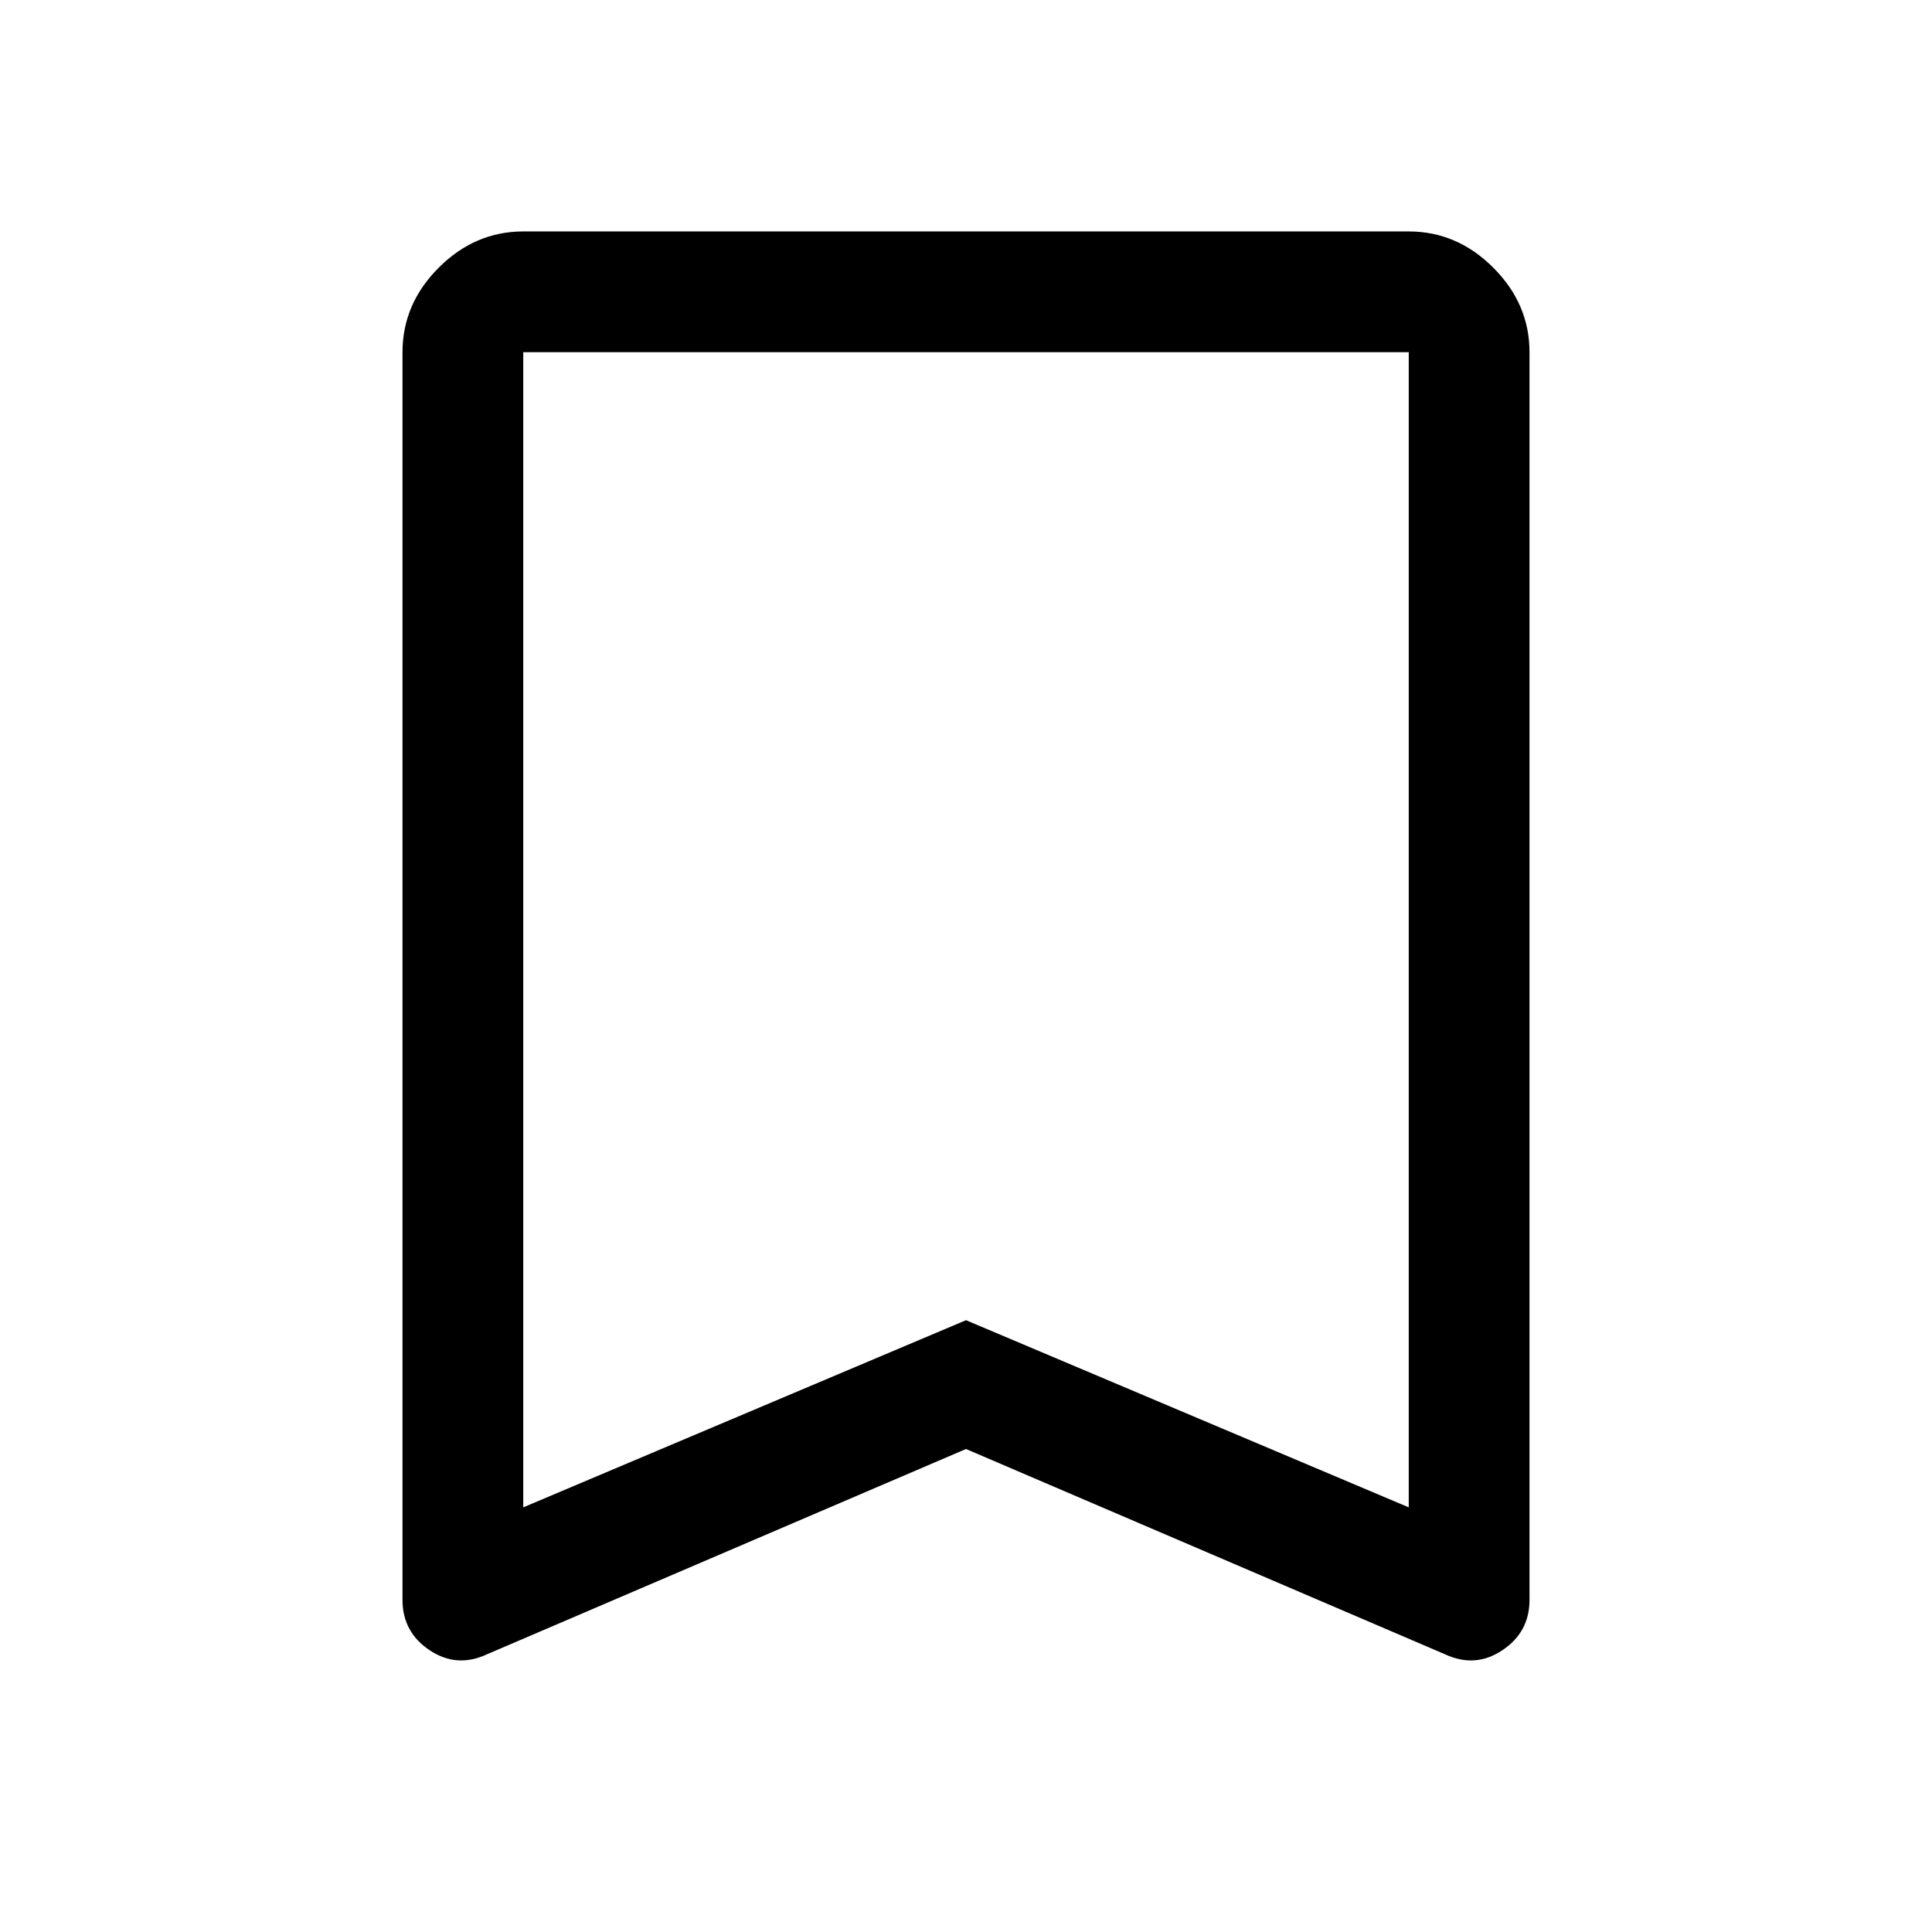
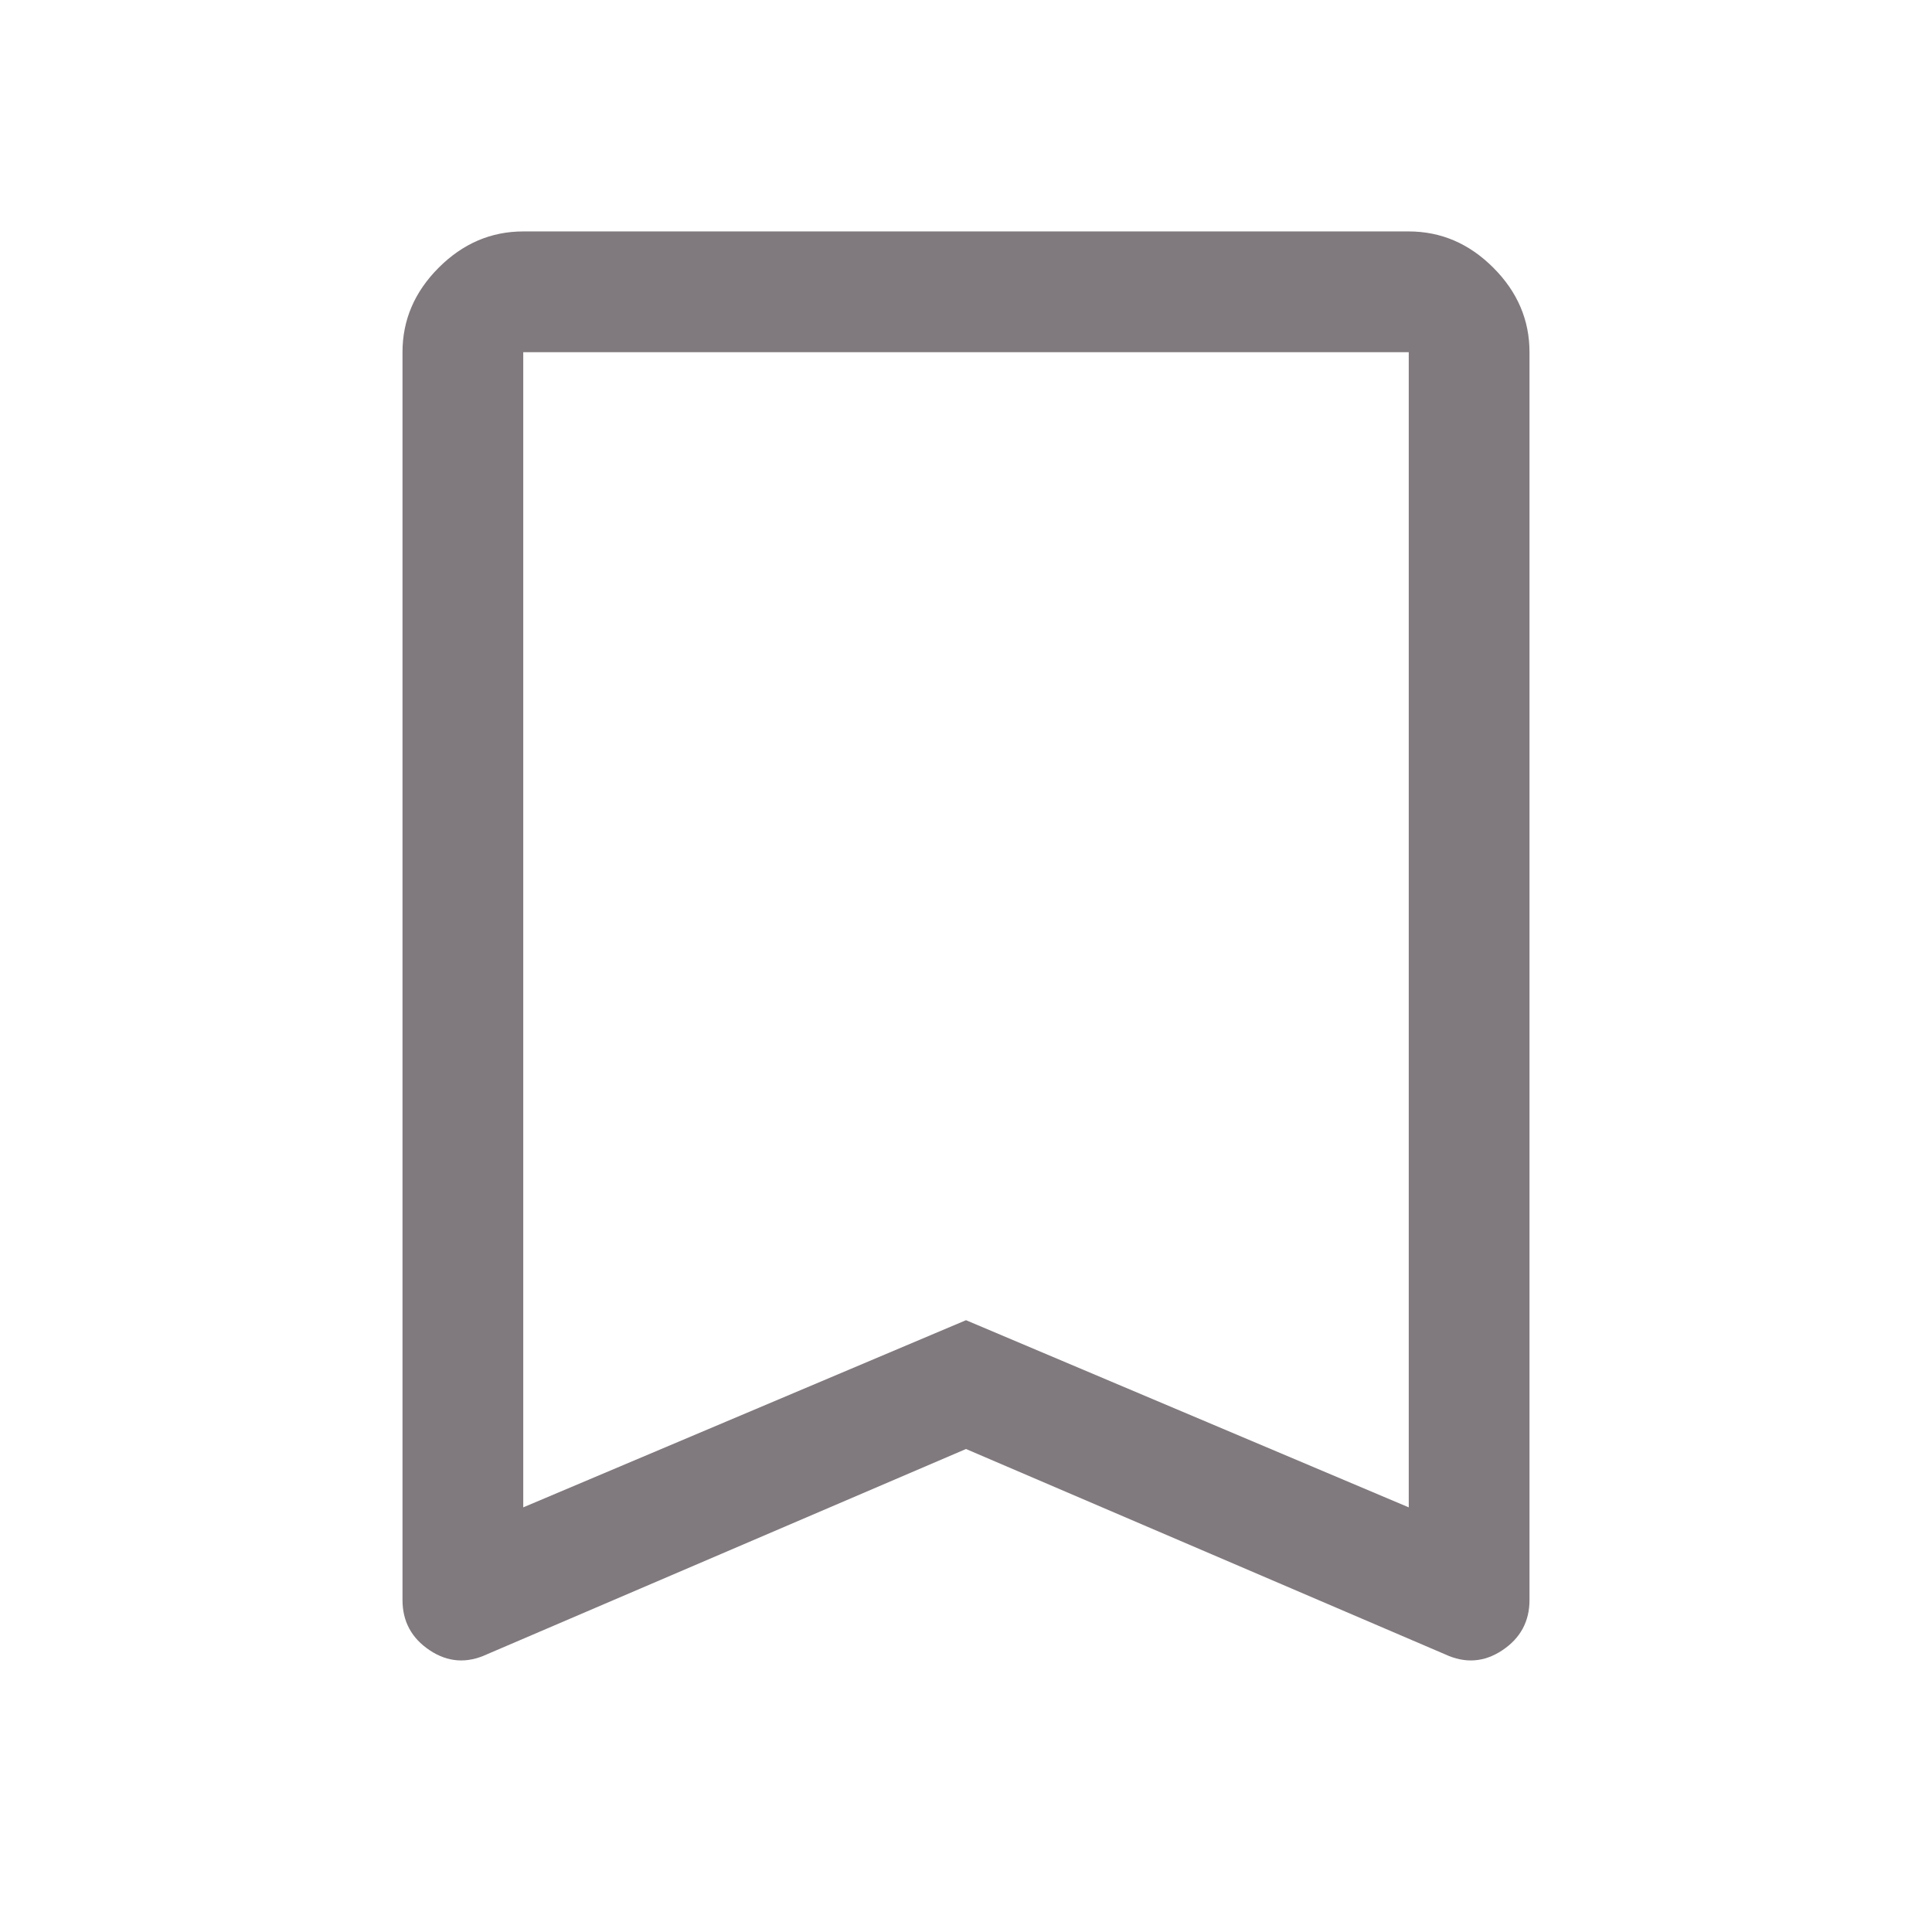
<svg xmlns="http://www.w3.org/2000/svg" height="48" width="48">
-   <path d="m13 37.45 11-4.65 11 4.65V8.75H13Zm-.9 3.65q-.75.35-1.425-.1Q10 40.55 10 39.75v-31q0-1.2.9-2.1.9-.9 2.1-.9h22q1.2 0 2.1.9.9.9.9 2.1v31q0 .8-.675 1.25-.675.45-1.425.1L24 36ZM13 8.75h22-11Z" />
+   <path fill="#80797D" d="m13 37.45 11-4.65 11 4.65V8.75H13Zm-.9 3.65q-.75.35-1.425-.1Q10 40.55 10 39.75v-31q0-1.2.9-2.1.9-.9 2.1-.9h22q1.2 0 2.1.9.9.9.9 2.1v31q0 .8-.675 1.25-.675.45-1.425.1L24 36ZM13 8.75h22-11Z" />
</svg>
